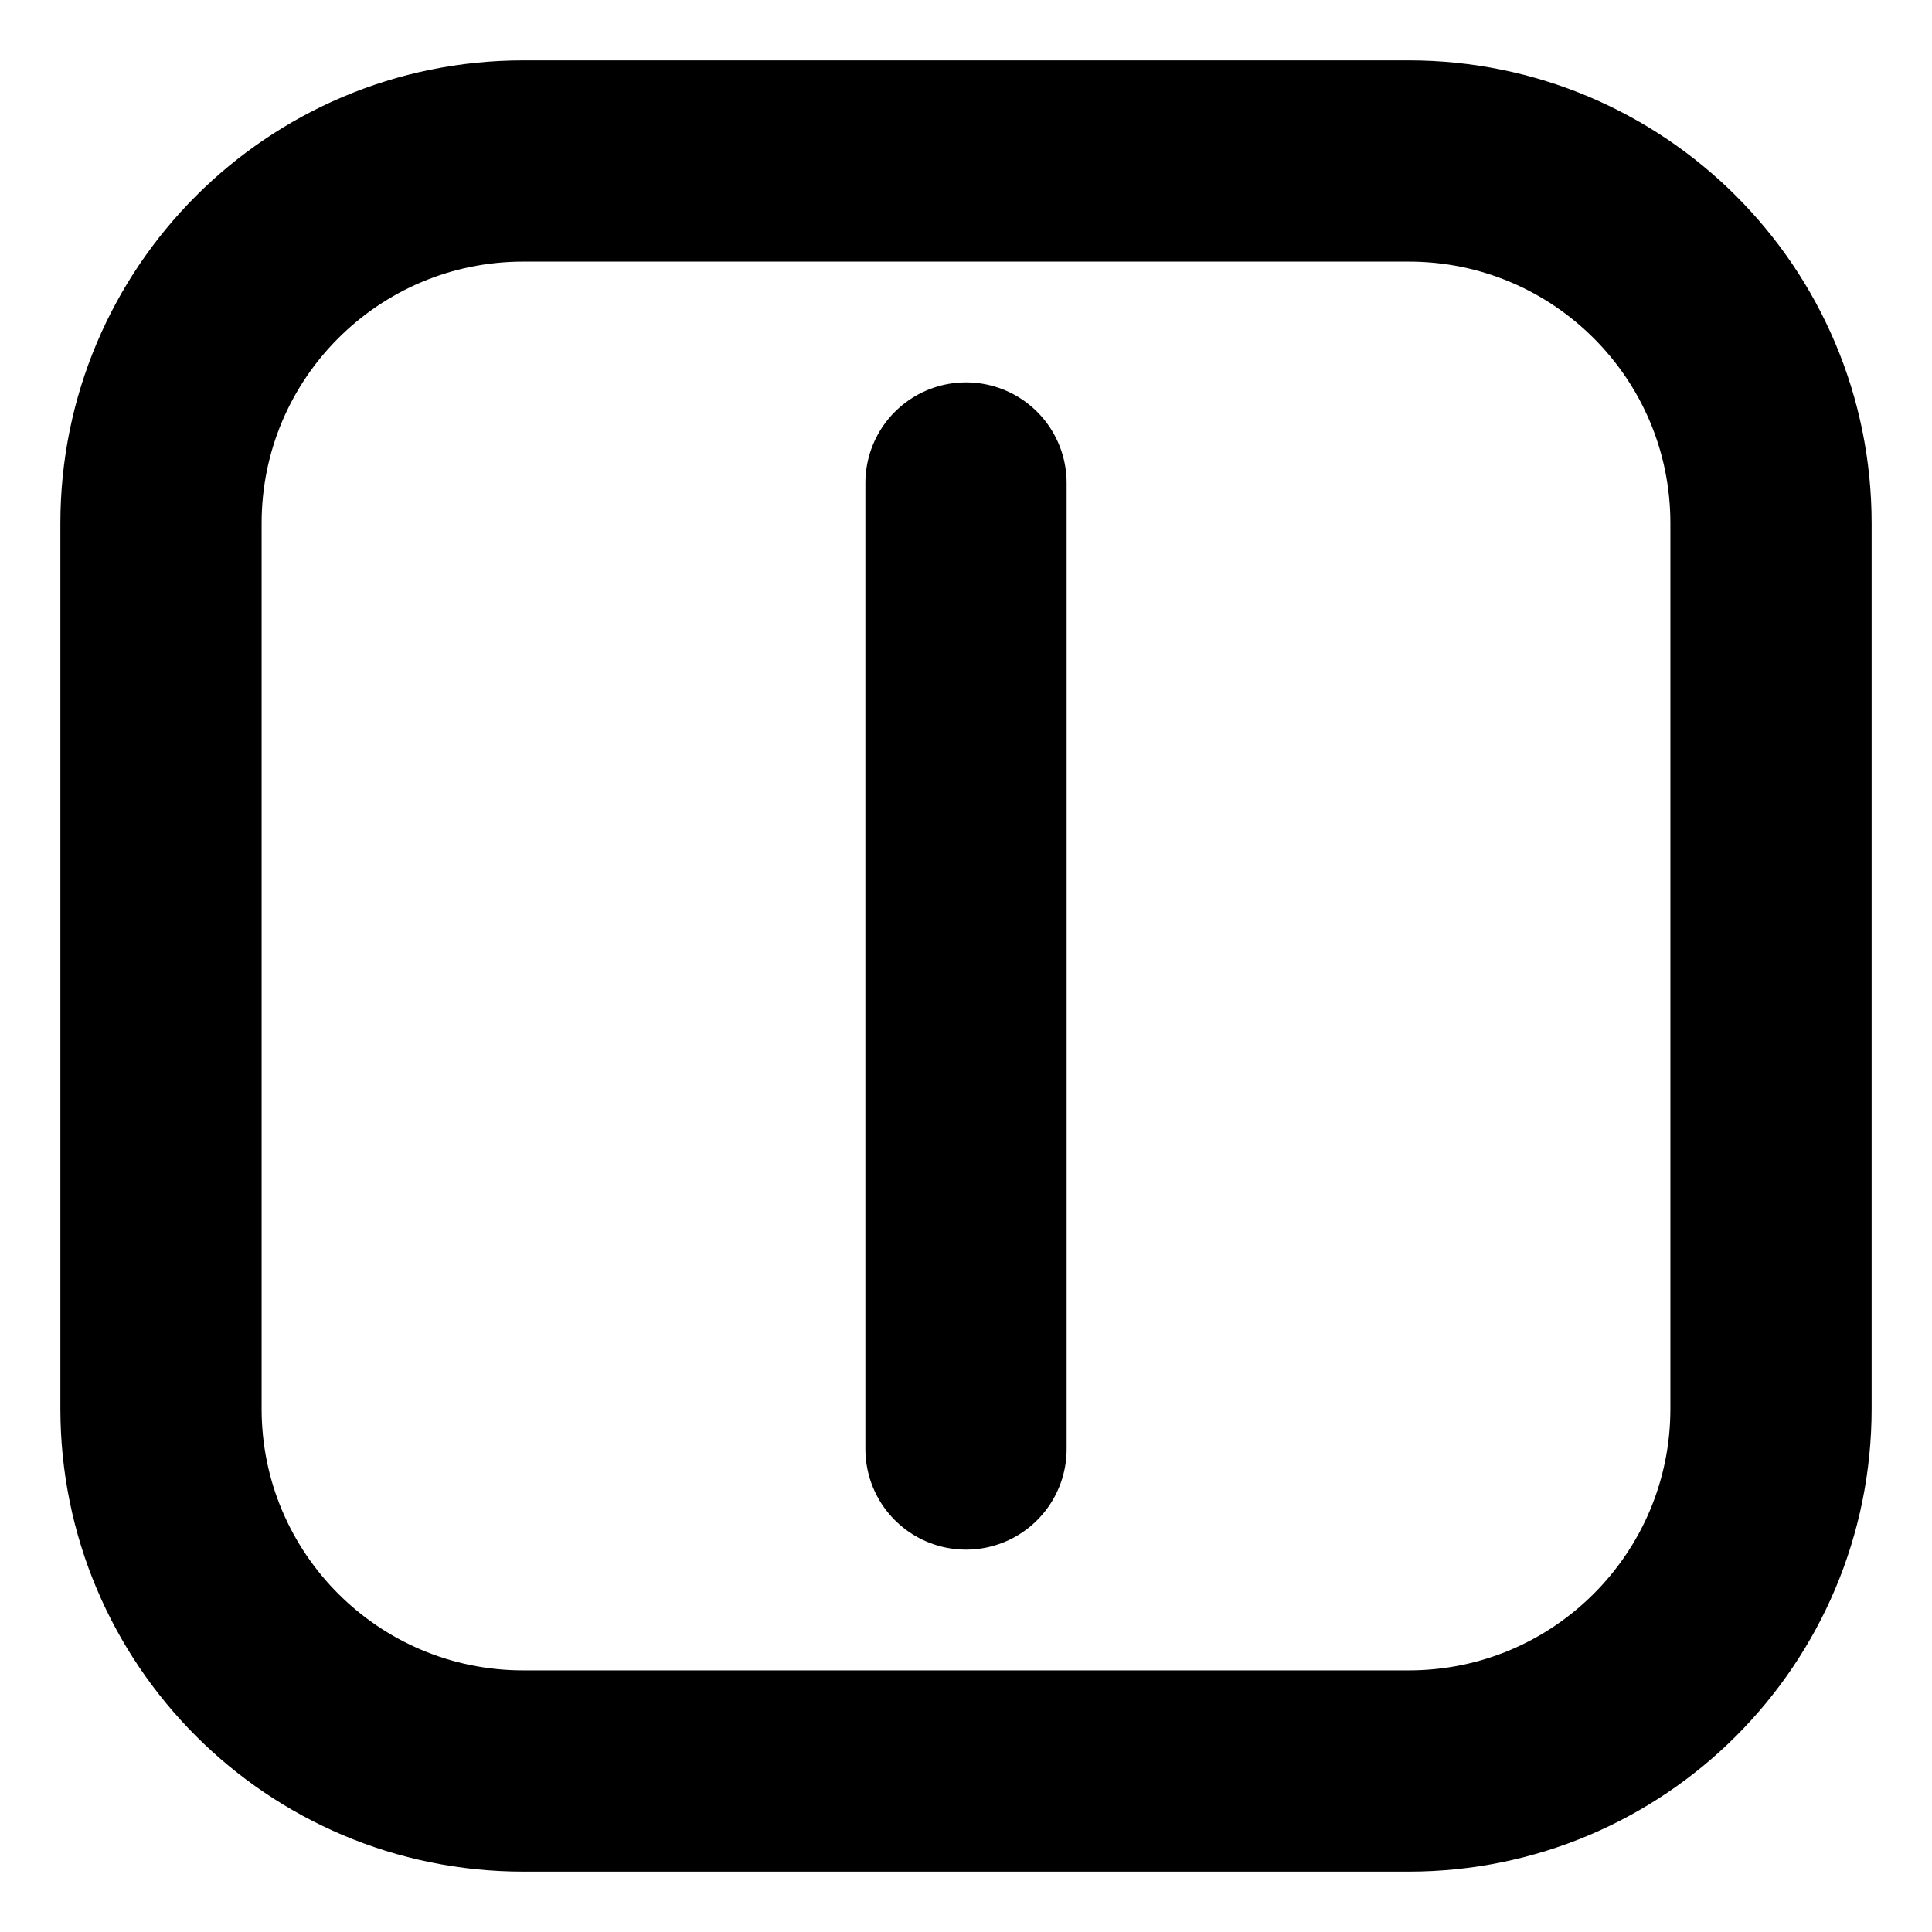
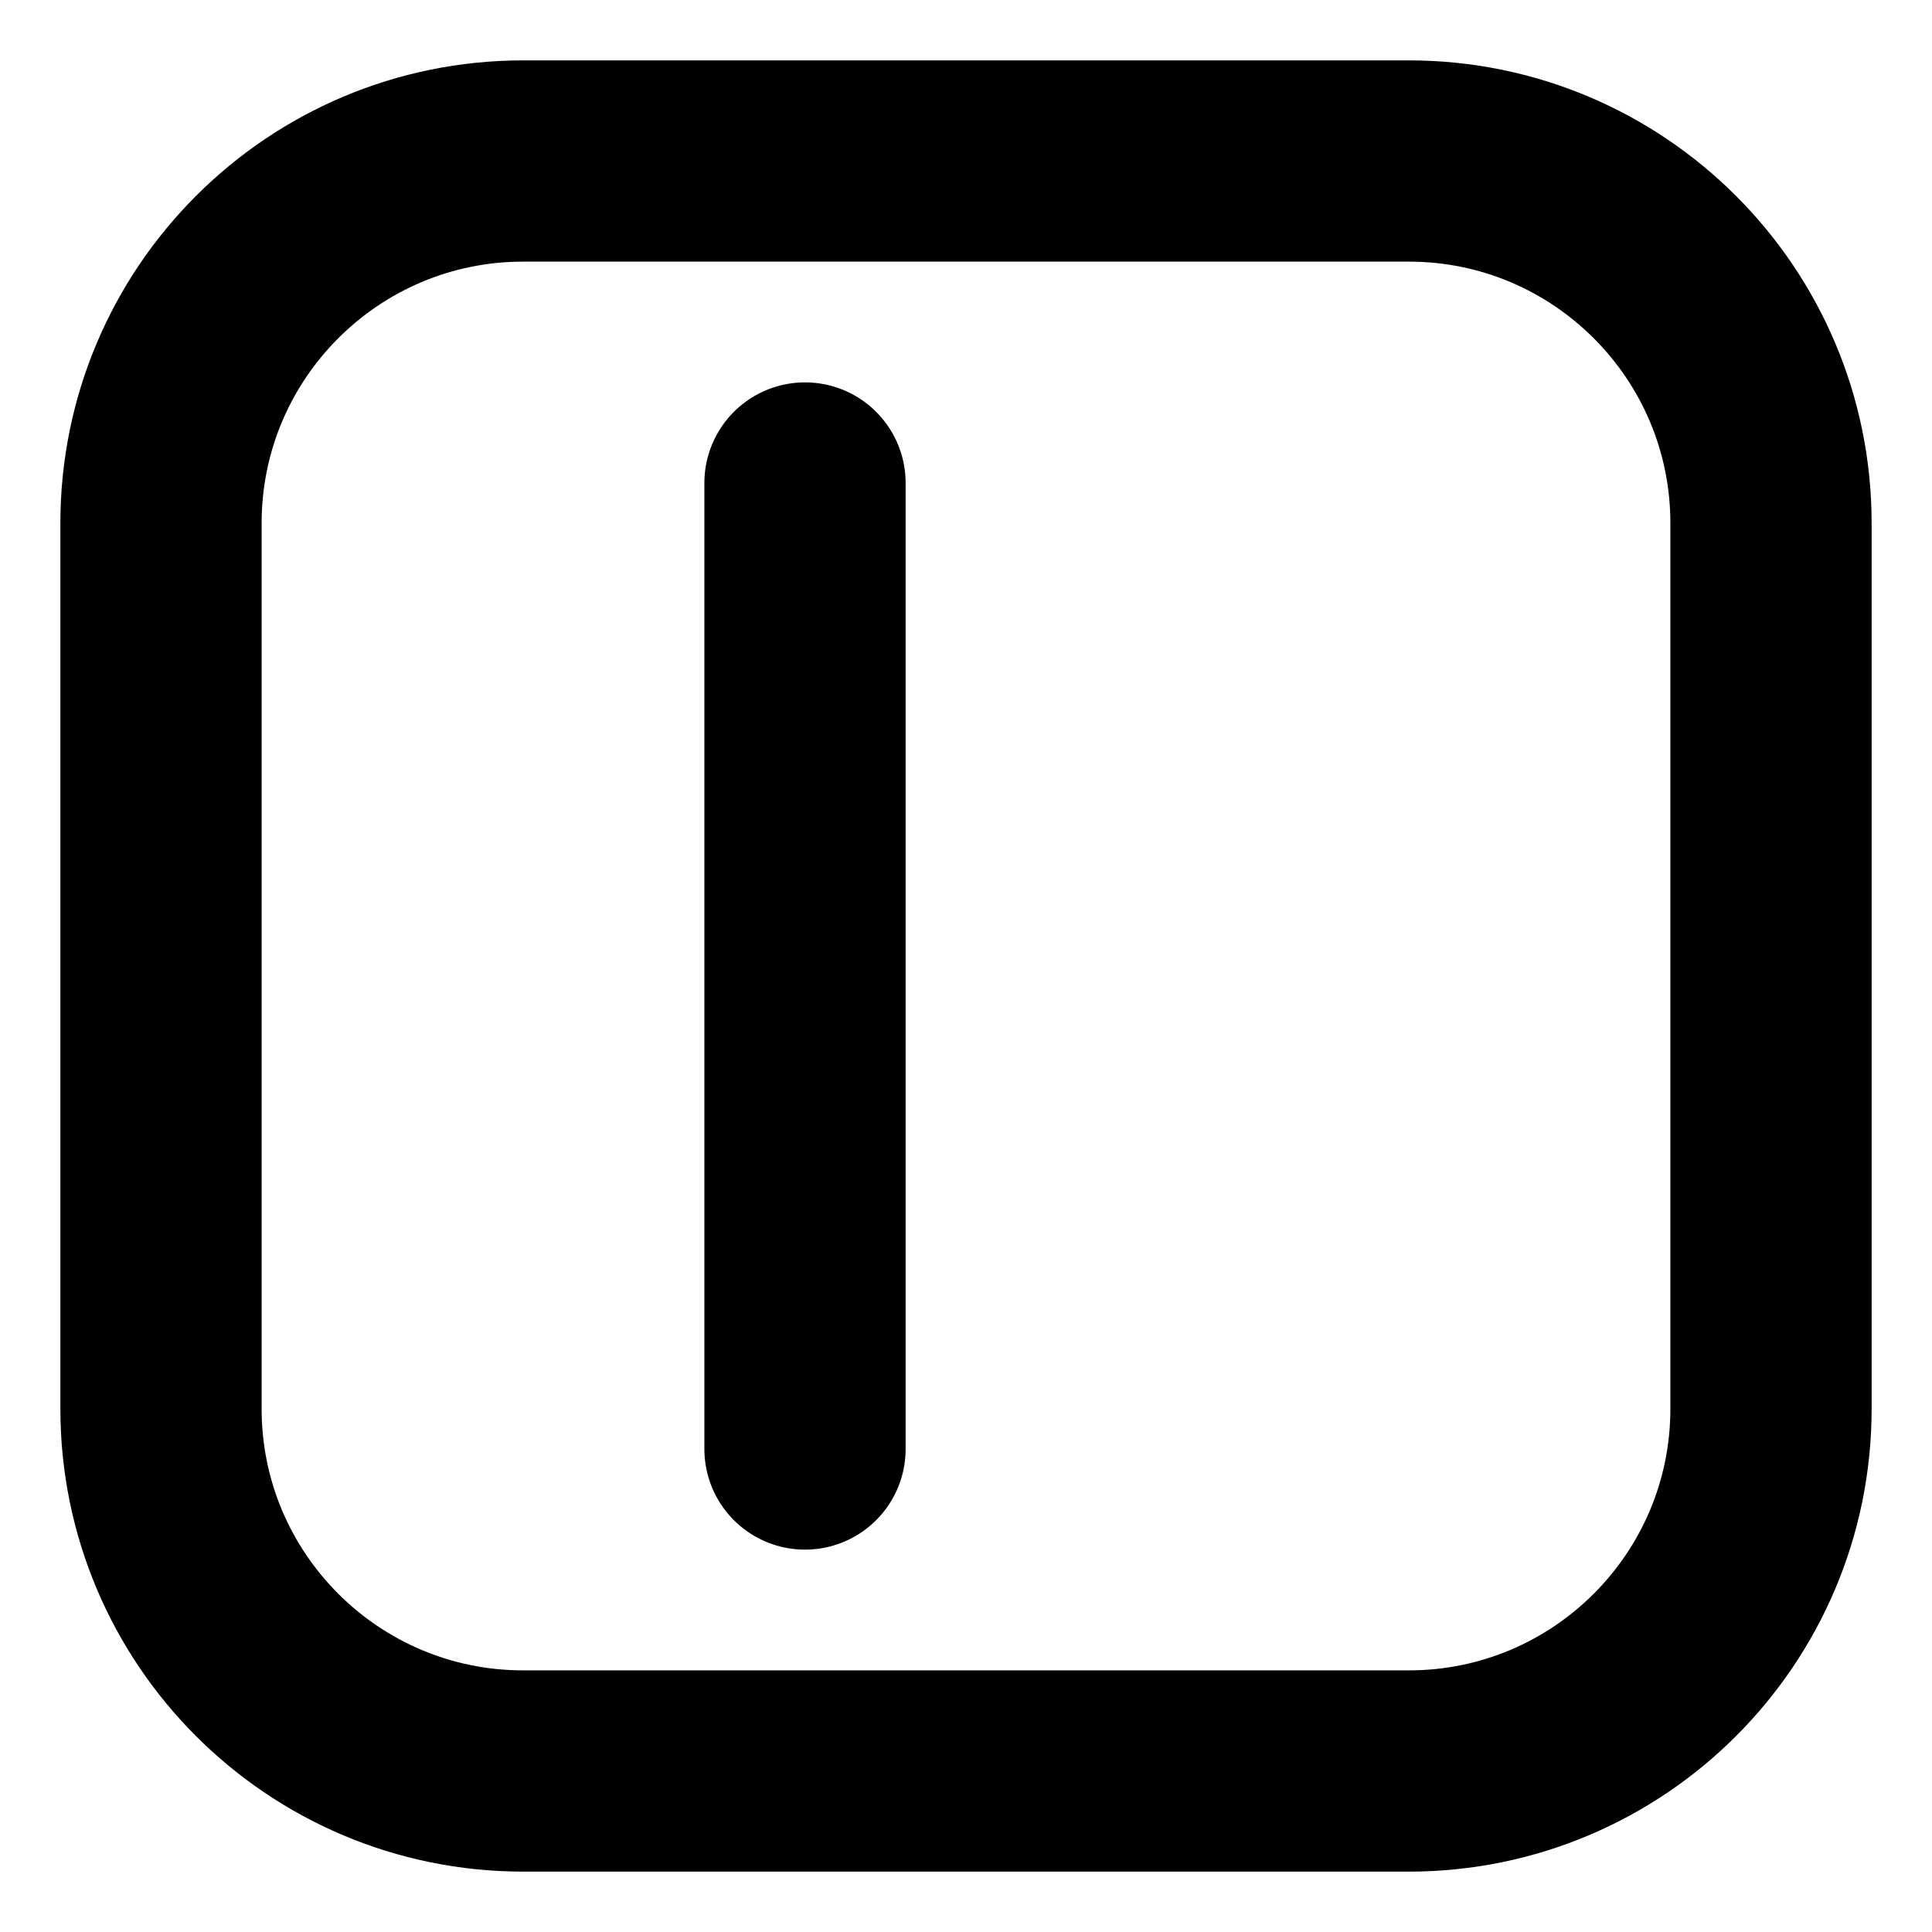
<svg xmlns="http://www.w3.org/2000/svg" viewBox="0 0 24 24" fill="none" stroke="black" stroke-width="2.5" stroke-linecap="round" stroke-linejoin="round">
  <rect x="2" y="2" width="20" height="20" rx="4.5" />
-   <path d="M12 6v12" />
+   <path d="M10 6v12" />
</svg>
